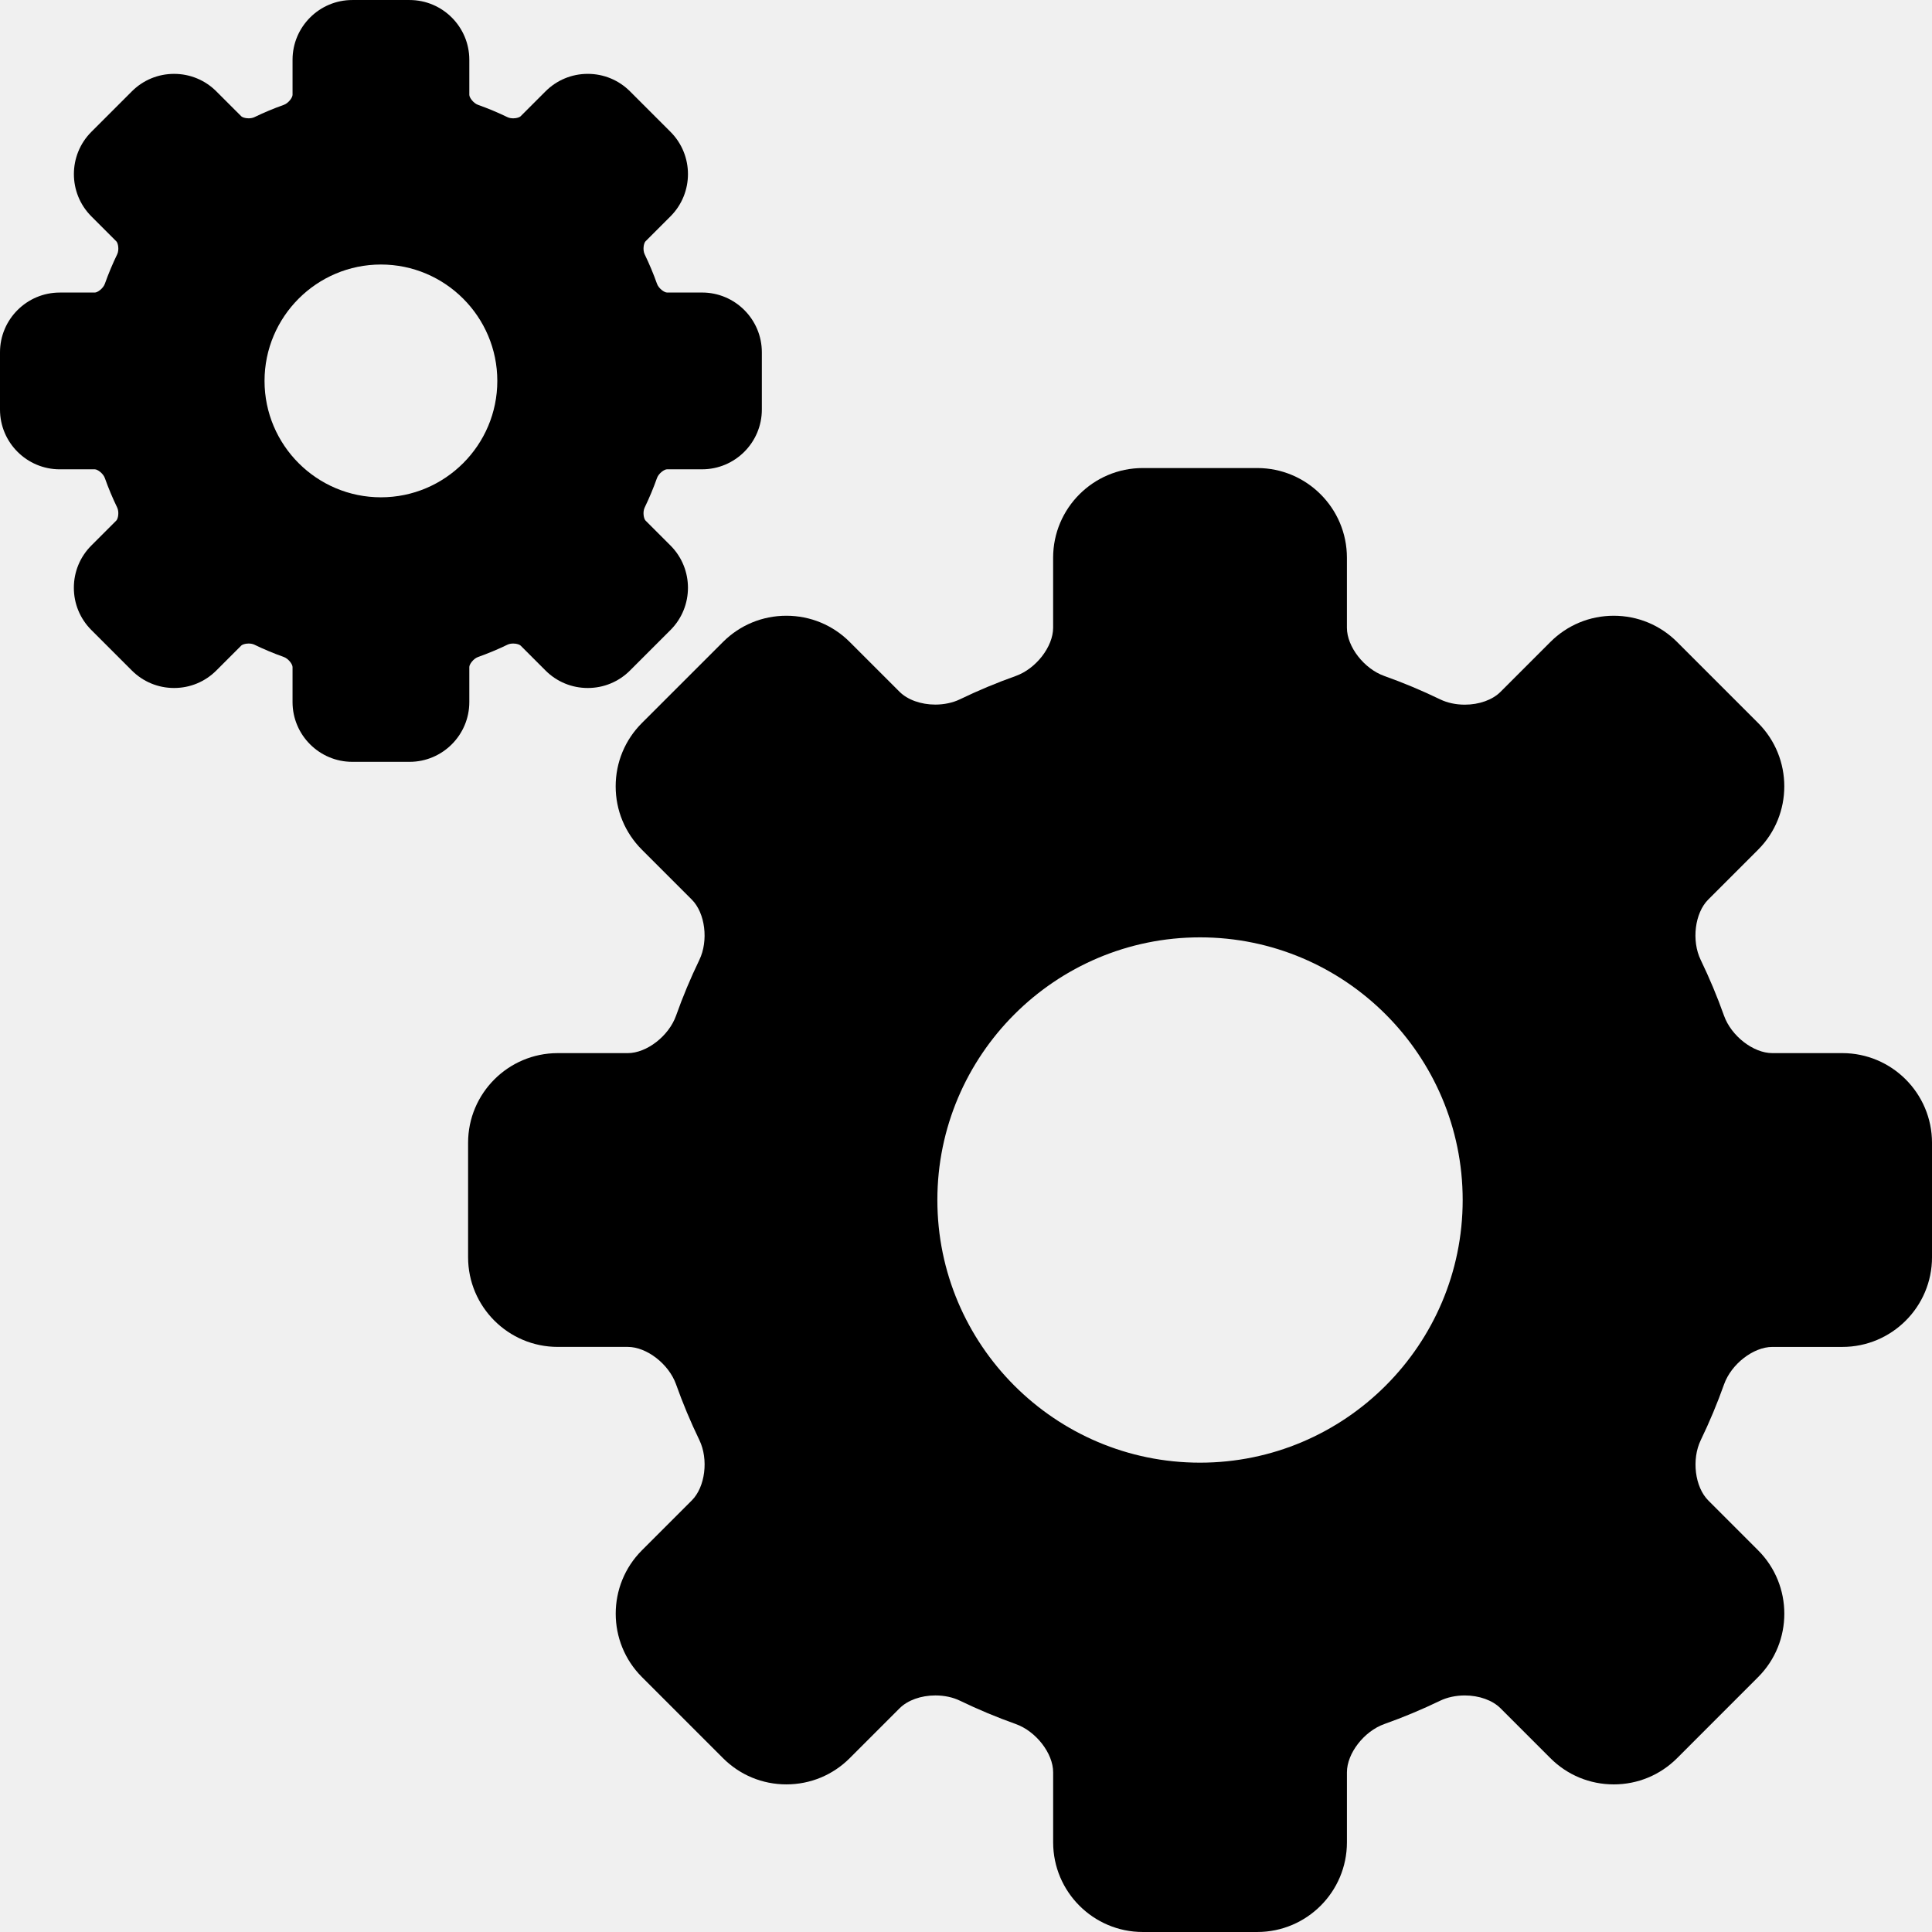
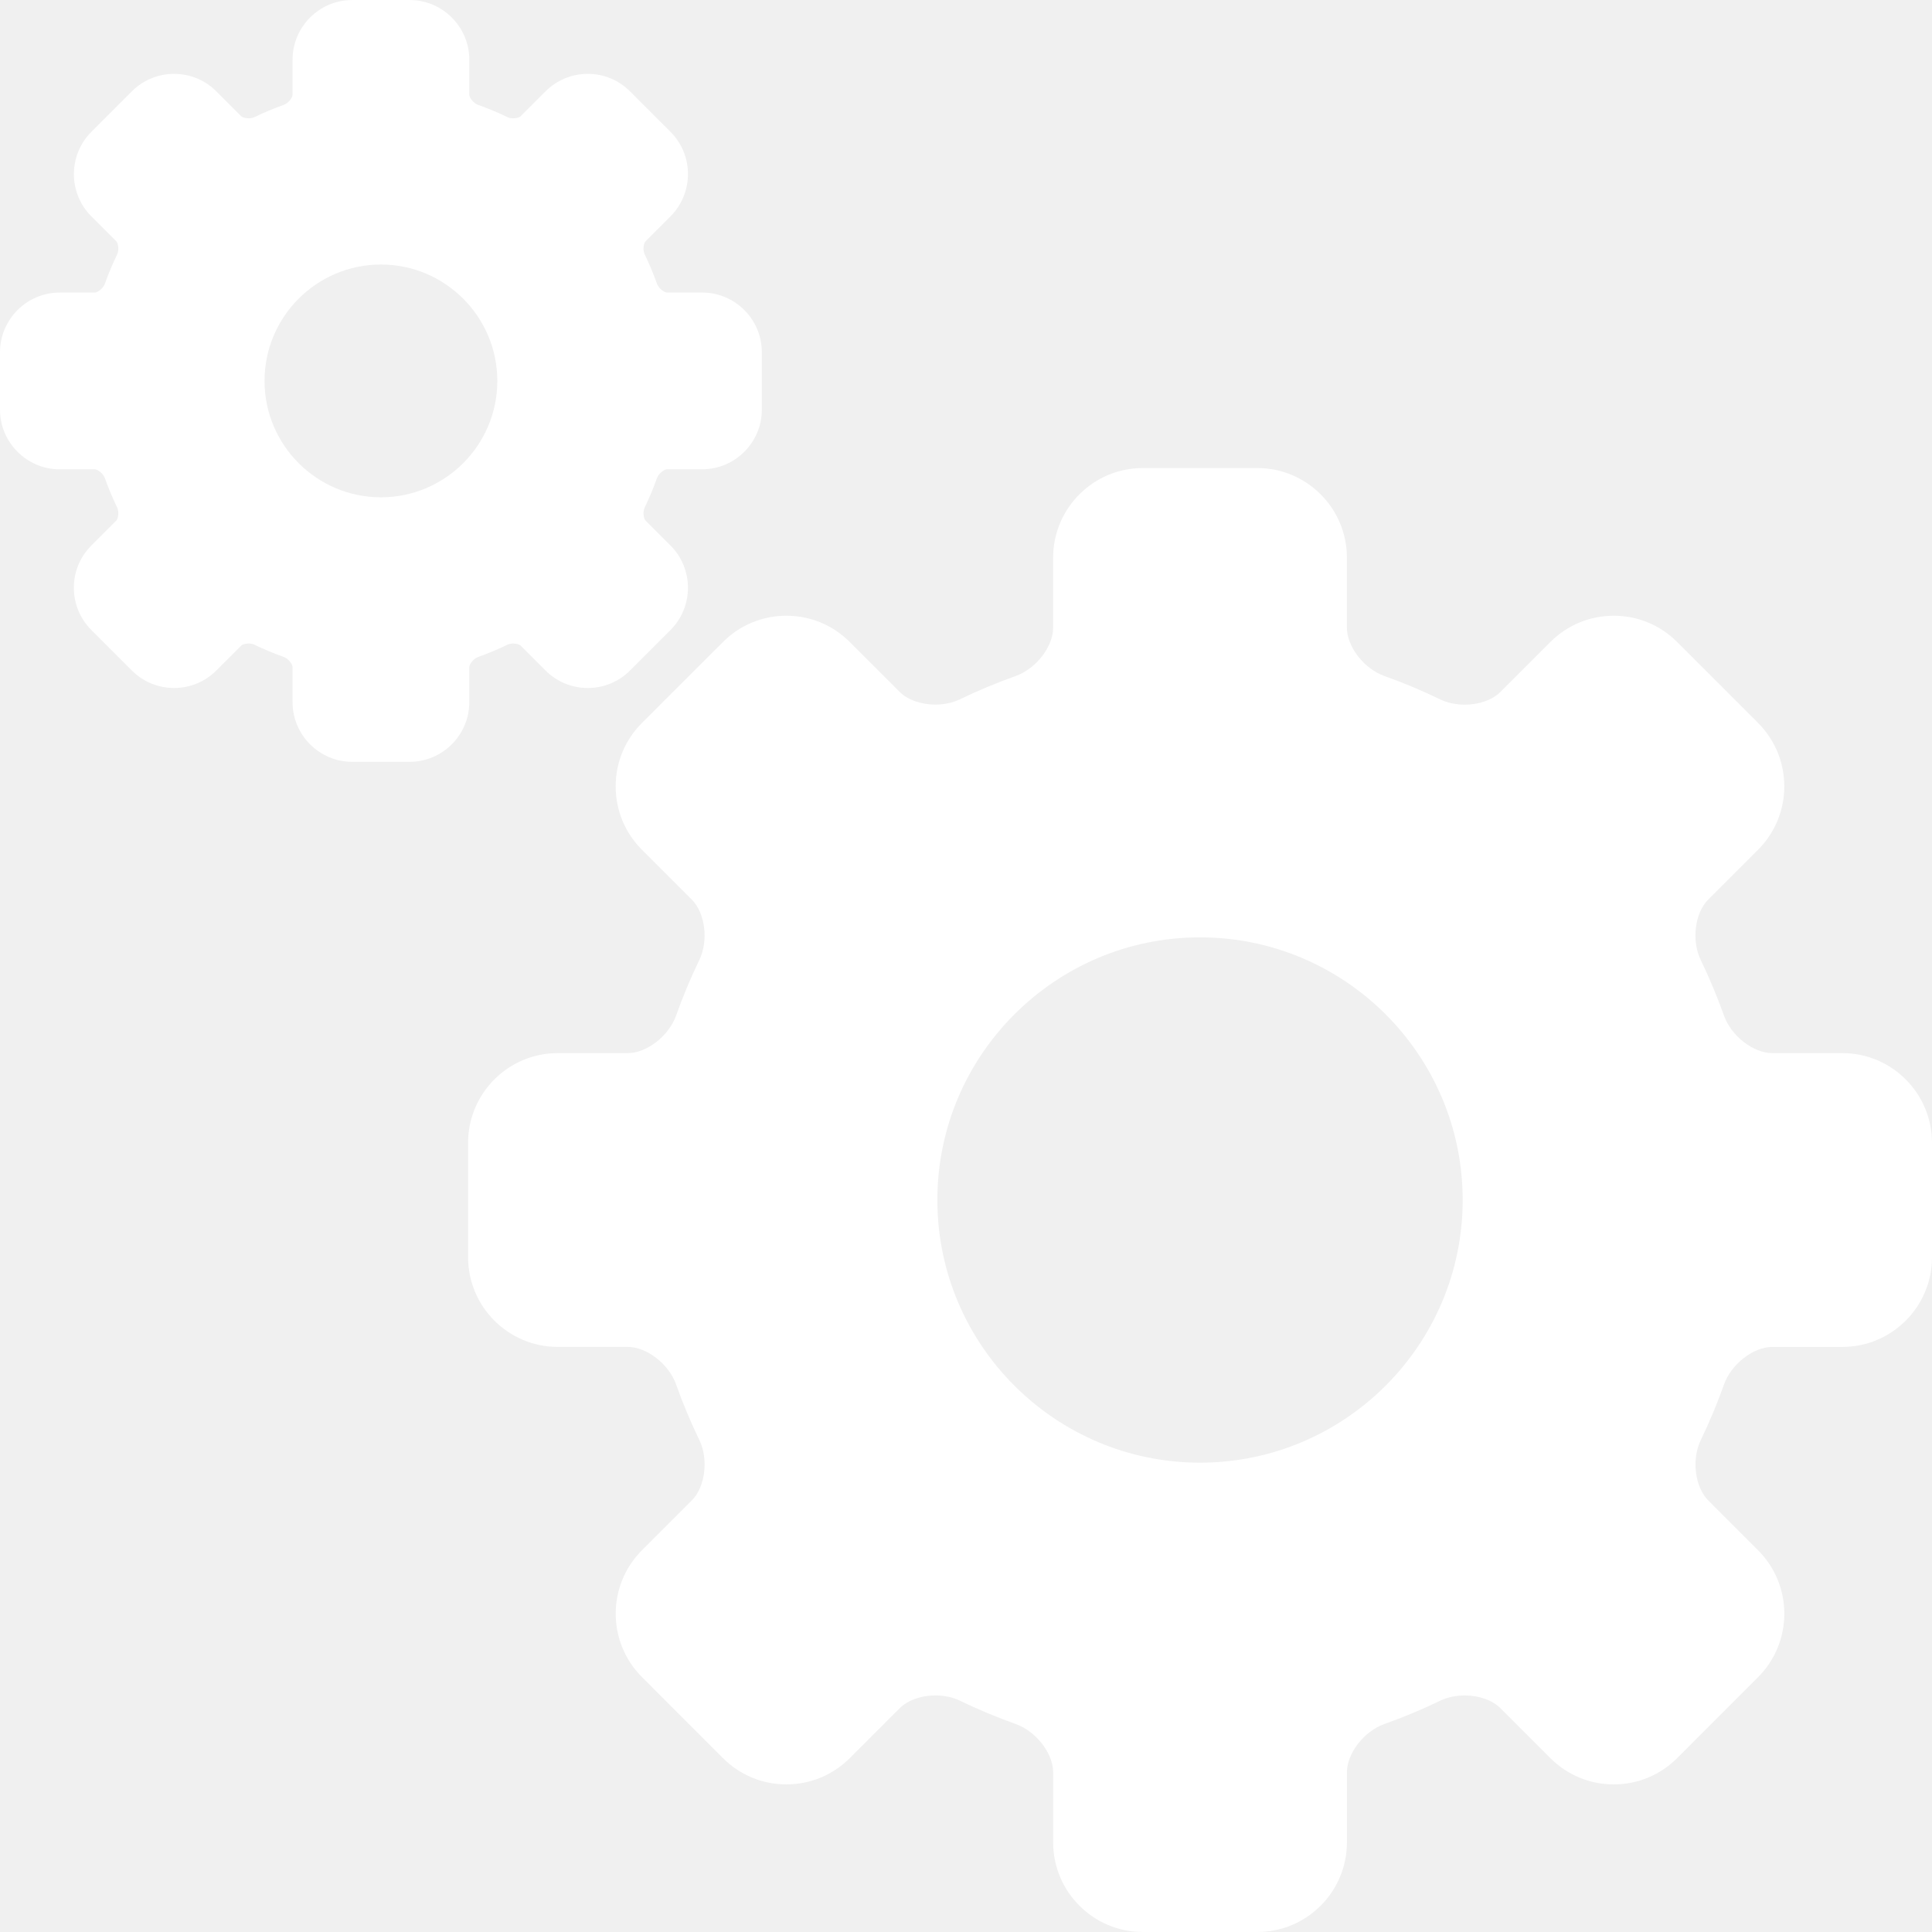
<svg xmlns="http://www.w3.org/2000/svg" version="1.1" id="Capa_1" x="0px" y="0px" width="24" height="24" viewBox="0 0 593.65 593.65" style="enable-background:new 0 0 593.65 593.65;" xml:space="preserve">
  <g>
    <g>
-       <path d="M566.104,323.594h-21.531c-5.826,0-12.619-5.272-14.834-11.515c-2.053-5.786-4.465-11.545-7.16-17.121    c-2.871-5.93-1.814-14.418,2.305-18.537l15.326-15.328c10.738-10.737,10.738-28.21,0-38.948l-24.877-24.877    c-5.203-5.202-12.117-8.066-19.475-8.066c-7.355,0-14.271,2.864-19.473,8.066l-15.328,15.328    c-2.461,2.46-6.559,3.929-10.957,3.929c-2.754,0-5.375-0.563-7.574-1.628c-5.578-2.699-11.346-5.113-17.145-7.176    c-6.24-2.215-11.512-9.008-11.512-14.832v-21.533c0-15.184-12.354-27.54-27.541-27.54h-35.189    c-15.188,0-27.541,12.356-27.541,27.54v21.533c0,5.826-5.271,12.62-11.512,14.832c-5.791,2.057-11.557,4.465-17.129,7.158    c-2.163,1.046-4.847,1.622-7.558,1.622c-4.416,0-8.525-1.472-10.992-3.938l-15.303-15.297c-5.202-5.202-12.118-8.066-19.477-8.066    c-7.356,0-14.272,2.864-19.474,8.063l-24.902,24.887c-5.205,5.199-8.069,12.114-8.072,19.471c0,7.356,2.864,14.272,8.066,19.474    l15.328,15.328c4.122,4.122,5.181,12.616,2.311,18.55c-2.69,5.566-5.098,11.322-7.151,17.111    c-2.215,6.239-9.005,11.512-14.832,11.512h-21.53c-15.187,0-27.54,12.356-27.54,27.54v35.19c0,15.184,12.353,27.54,27.54,27.54    h21.53c5.827,0,12.62,5.269,14.835,11.509c2.05,5.773,4.458,11.532,7.157,17.111c2.868,5.93,1.806,14.425-2.319,18.55    l-15.328,15.327c-10.737,10.737-10.737,28.21,0,38.947l24.912,24.915c5.202,5.202,12.118,8.066,19.474,8.066    c7.356,0,14.272-2.864,19.474-8.066l15.328-15.327c2.466-2.467,6.573-3.938,10.985-3.938c2.751,0,5.364,0.56,7.558,1.622    c5.576,2.695,11.333,5.104,17.115,7.157c6.238,2.215,11.512,9.008,11.512,14.835v21.533c0,15.184,12.354,27.539,27.539,27.539    h35.191c15.186,0,27.539-12.355,27.539-27.539v-21.533c0-5.827,5.273-12.62,11.512-14.832c5.793-2.057,11.559-4.465,17.131-7.157    c2.162-1.047,4.846-1.622,7.557-1.622c4.416,0,8.523,1.472,10.99,3.938l15.326,15.327c5.203,5.202,12.115,8.066,19.471,8.066    c7.359,0,14.275-2.867,19.477-8.072l24.889-24.902c10.73-10.74,10.73-28.213-0.004-38.951l-15.314-15.321    c-4.119-4.118-5.176-12.613-2.309-18.547c2.693-5.569,5.098-11.331,7.154-17.12c2.213-6.239,9.004-11.509,14.83-11.509h21.529    c15.188,0,27.541-12.356,27.541-27.54v-35.19C593.643,335.948,581.287,323.594,566.104,323.594z M449.441,368.729    c0,44.502-36.207,80.708-80.709,80.708c-44.5,0-80.707-36.206-80.707-80.708c0-44.501,36.207-80.707,80.707-80.707    C413.234,288.022,449.441,324.225,449.441,368.729z" />
-       <path d="M201.868,146.904c0.521-1.466,2.262-2.702,3.082-2.702h10.784c10.123,0,18.36-8.234,18.36-18.36v-17.595    c0-10.125-8.237-18.36-18.36-18.36h-10.781c-0.82,0-2.561-1.236-3.081-2.702c-1.083-3.051-2.353-6.089-3.776-9.024    c-0.664-1.374-0.312-3.446,0.263-4.021l7.666-7.665c7.157-7.161,7.157-18.807,0-25.964l-12.439-12.439    c-3.467-3.467-8.079-5.376-12.983-5.376c-4.905,0-9.517,1.913-12.984,5.379l-7.662,7.663c-0.239,0.239-1.059,0.621-2.237,0.621    c-0.67,0-1.319-0.128-1.784-0.355c-2.94-1.423-5.976-2.693-9.024-3.773c-1.469-0.52-2.705-2.265-2.705-3.082V18.366    c0-10.126-8.237-18.36-18.36-18.36h-17.595c-10.123,0-18.36,8.234-18.36,18.36v10.783c0,0.82-1.236,2.558-2.702,3.079    c-3.063,1.086-6.102,2.359-9.03,3.776c-0.462,0.223-1.114,0.352-1.784,0.352c-1.178,0-1.995-0.379-2.233-0.618l-7.666-7.663    c-3.467-3.467-8.078-5.376-12.983-5.376s-9.514,1.909-12.98,5.376L28.073,40.514c-7.157,7.161-7.157,18.81,0,25.967l7.662,7.662    c0.575,0.575,0.93,2.647,0.266,4.018c-1.423,2.938-2.693,5.976-3.776,9.027c-0.52,1.466-2.265,2.705-3.082,2.705H18.36    C8.238,89.893,0,98.127,0,108.253v17.595c0,10.123,8.235,18.36,18.357,18.36h10.784c0.82,0,2.561,1.236,3.082,2.702    c1.083,3.054,2.353,6.089,3.776,9.024c0.664,1.374,0.312,3.445-0.263,4.021l-7.666,7.666c-3.467,3.467-5.376,8.079-5.376,12.983    c0,4.905,1.909,9.514,5.379,12.984l12.439,12.436c3.467,3.467,8.078,5.376,12.983,5.376s9.514-1.909,12.98-5.376l7.666-7.665    c0.238-0.239,1.059-0.621,2.237-0.621c0.67,0,1.319,0.128,1.784,0.354c2.941,1.423,5.977,2.693,9.024,3.773    c1.469,0.52,2.705,2.264,2.705,3.081v10.784c0,10.125,8.238,18.36,18.36,18.36h17.595c10.123,0,18.36-8.234,18.36-18.36v-10.781    c0-0.82,1.236-2.558,2.702-3.078c3.051-1.083,6.086-2.353,9.024-3.776c0.465-0.227,1.117-0.355,1.787-0.355    c1.178,0,1.995,0.382,2.237,0.621l7.666,7.665c3.467,3.467,8.078,5.376,12.983,5.376s9.514-1.909,12.98-5.376l12.439-12.438    c7.157-7.161,7.157-18.807,0-25.964l-7.662-7.662c-0.576-0.575-0.931-2.65-0.267-4.021    C199.519,152.987,200.788,149.952,201.868,146.904z M152.811,117.044c0,19.719-16.043,35.765-35.762,35.765    c-19.722,0-35.765-16.043-35.765-35.765s16.043-35.765,35.765-35.765C136.767,81.279,152.811,97.323,152.811,117.044z" />
+       <path fill="white" d="M566.104,323.594h-21.531c-5.826,0-12.619-5.272-14.834-11.515c-2.053-5.786-4.465-11.545-7.16-17.121    c-2.871-5.93-1.814-14.418,2.305-18.537l15.326-15.328c10.738-10.737,10.738-28.21,0-38.948l-24.877-24.877    c-5.203-5.202-12.117-8.066-19.475-8.066c-7.355,0-14.271,2.864-19.473,8.066l-15.328,15.328    c-2.461,2.46-6.559,3.929-10.957,3.929c-2.754,0-5.375-0.563-7.574-1.628c-5.578-2.699-11.346-5.113-17.145-7.176    c-6.24-2.215-11.512-9.008-11.512-14.832v-21.533c0-15.184-12.354-27.54-27.541-27.54h-35.189    c-15.188,0-27.541,12.356-27.541,27.54v21.533c0,5.826-5.271,12.62-11.512,14.832c-5.791,2.057-11.557,4.465-17.129,7.158    c-2.163,1.046-4.847,1.622-7.558,1.622c-4.416,0-8.525-1.472-10.992-3.938l-15.303-15.297c-5.202-5.202-12.118-8.066-19.477-8.066    c-7.356,0-14.272,2.864-19.474,8.063l-24.902,24.887c-5.205,5.199-8.069,12.114-8.072,19.471c0,7.356,2.864,14.272,8.066,19.474    l15.328,15.328c4.122,4.122,5.181,12.616,2.311,18.55c-2.69,5.566-5.098,11.322-7.151,17.111    c-2.215,6.239-9.005,11.512-14.832,11.512h-21.53c-15.187,0-27.54,12.356-27.54,27.54v35.19c0,15.184,12.353,27.54,27.54,27.54    h21.53c5.827,0,12.62,5.269,14.835,11.509c2.05,5.773,4.458,11.532,7.157,17.111c2.868,5.93,1.806,14.425-2.319,18.55    l-15.328,15.327c-10.737,10.737-10.737,28.21,0,38.947l24.912,24.915c5.202,5.202,12.118,8.066,19.474,8.066    c7.356,0,14.272-2.864,19.474-8.066l15.328-15.327c2.466-2.467,6.573-3.938,10.985-3.938c2.751,0,5.364,0.56,7.558,1.622    c5.576,2.695,11.333,5.104,17.115,7.157c6.238,2.215,11.512,9.008,11.512,14.835v21.533c0,15.184,12.354,27.539,27.539,27.539    h35.191c15.186,0,27.539-12.355,27.539-27.539v-21.533c0-5.827,5.273-12.62,11.512-14.832c5.793-2.057,11.559-4.465,17.131-7.157    c2.162-1.047,4.846-1.622,7.557-1.622c4.416,0,8.523,1.472,10.99,3.938l15.326,15.327c5.203,5.202,12.115,8.066,19.471,8.066    c7.359,0,14.275-2.867,19.477-8.072l24.889-24.902c10.73-10.74,10.73-28.213-0.004-38.951l-15.314-15.321    c-4.119-4.118-5.176-12.613-2.309-18.547c2.693-5.569,5.098-11.331,7.154-17.12c2.213-6.239,9.004-11.509,14.83-11.509h21.529    c15.188,0,27.541-12.356,27.541-27.54v-35.19C593.643,335.948,581.287,323.594,566.104,323.594z M449.441,368.729    c0,44.502-36.207,80.708-80.709,80.708c-44.5,0-80.707-36.206-80.707-80.708c0-44.501,36.207-80.707,80.707-80.707    C413.234,288.022,449.441,324.225,449.441,368.729z" />
+       <path fill="white" d="M201.868,146.904c0.521-1.466,2.262-2.702,3.082-2.702h10.784c10.123,0,18.36-8.234,18.36-18.36v-17.595    c0-10.125-8.237-18.36-18.36-18.36h-10.781c-0.82,0-2.561-1.236-3.081-2.702c-1.083-3.051-2.353-6.089-3.776-9.024    c-0.664-1.374-0.312-3.446,0.263-4.021l7.666-7.665c7.157-7.161,7.157-18.807,0-25.964l-12.439-12.439    c-3.467-3.467-8.079-5.376-12.983-5.376c-4.905,0-9.517,1.913-12.984,5.379l-7.662,7.663c-0.239,0.239-1.059,0.621-2.237,0.621    c-0.67,0-1.319-0.128-1.784-0.355c-2.94-1.423-5.976-2.693-9.024-3.773c-1.469-0.52-2.705-2.265-2.705-3.082V18.366    c0-10.126-8.237-18.36-18.36-18.36h-17.595c-10.123,0-18.36,8.234-18.36,18.36v10.783c0,0.82-1.236,2.558-2.702,3.079    c-3.063,1.086-6.102,2.359-9.03,3.776c-0.462,0.223-1.114,0.352-1.784,0.352c-1.178,0-1.995-0.379-2.233-0.618l-7.666-7.663    c-3.467-3.467-8.078-5.376-12.983-5.376s-9.514,1.909-12.98,5.376L28.073,40.514c-7.157,7.161-7.157,18.81,0,25.967l7.662,7.662    c0.575,0.575,0.93,2.647,0.266,4.018c-1.423,2.938-2.693,5.976-3.776,9.027c-0.52,1.466-2.265,2.705-3.082,2.705H18.36    C8.238,89.893,0,98.127,0,108.253v17.595c0,10.123,8.235,18.36,18.357,18.36h10.784c0.82,0,2.561,1.236,3.082,2.702    c1.083,3.054,2.353,6.089,3.776,9.024c0.664,1.374,0.312,3.445-0.263,4.021l-7.666,7.666c-3.467,3.467-5.376,8.079-5.376,12.983    c0,4.905,1.909,9.514,5.379,12.984l12.439,12.436c3.467,3.467,8.078,5.376,12.983,5.376s9.514-1.909,12.98-5.376l7.666-7.665    c0.238-0.239,1.059-0.621,2.237-0.621c0.67,0,1.319,0.128,1.784,0.354c2.941,1.423,5.977,2.693,9.024,3.773    c1.469,0.52,2.705,2.264,2.705,3.081v10.784c0,10.125,8.238,18.36,18.36,18.36h17.595c10.123,0,18.36-8.234,18.36-18.36v-10.781    c0-0.82,1.236-2.558,2.702-3.078c3.051-1.083,6.086-2.353,9.024-3.776c0.465-0.227,1.117-0.355,1.787-0.355    c1.178,0,1.995,0.382,2.237,0.621l7.666,7.665c3.467,3.467,8.078,5.376,12.983,5.376s9.514-1.909,12.98-5.376l12.439-12.438    c7.157-7.161,7.157-18.807,0-25.964l-7.662-7.662c-0.576-0.575-0.931-2.65-0.267-4.021    C199.519,152.987,200.788,149.952,201.868,146.904z M152.811,117.044c0,19.719-16.043,35.765-35.762,35.765    c-19.722,0-35.765-16.043-35.765-35.765s16.043-35.765,35.765-35.765C136.767,81.279,152.811,97.323,152.811,117.044z" />
    </g>
  </g>
  <g>
</g>
  <g>
</g>
  <g>
</g>
  <g>
</g>
  <g>
</g>
  <g>
</g>
  <g>
</g>
  <g>
</g>
  <g>
</g>
  <g>
</g>
  <g>
</g>
  <g>
</g>
  <g>
</g>
  <g>
</g>
  <g>
</g>
</svg>
